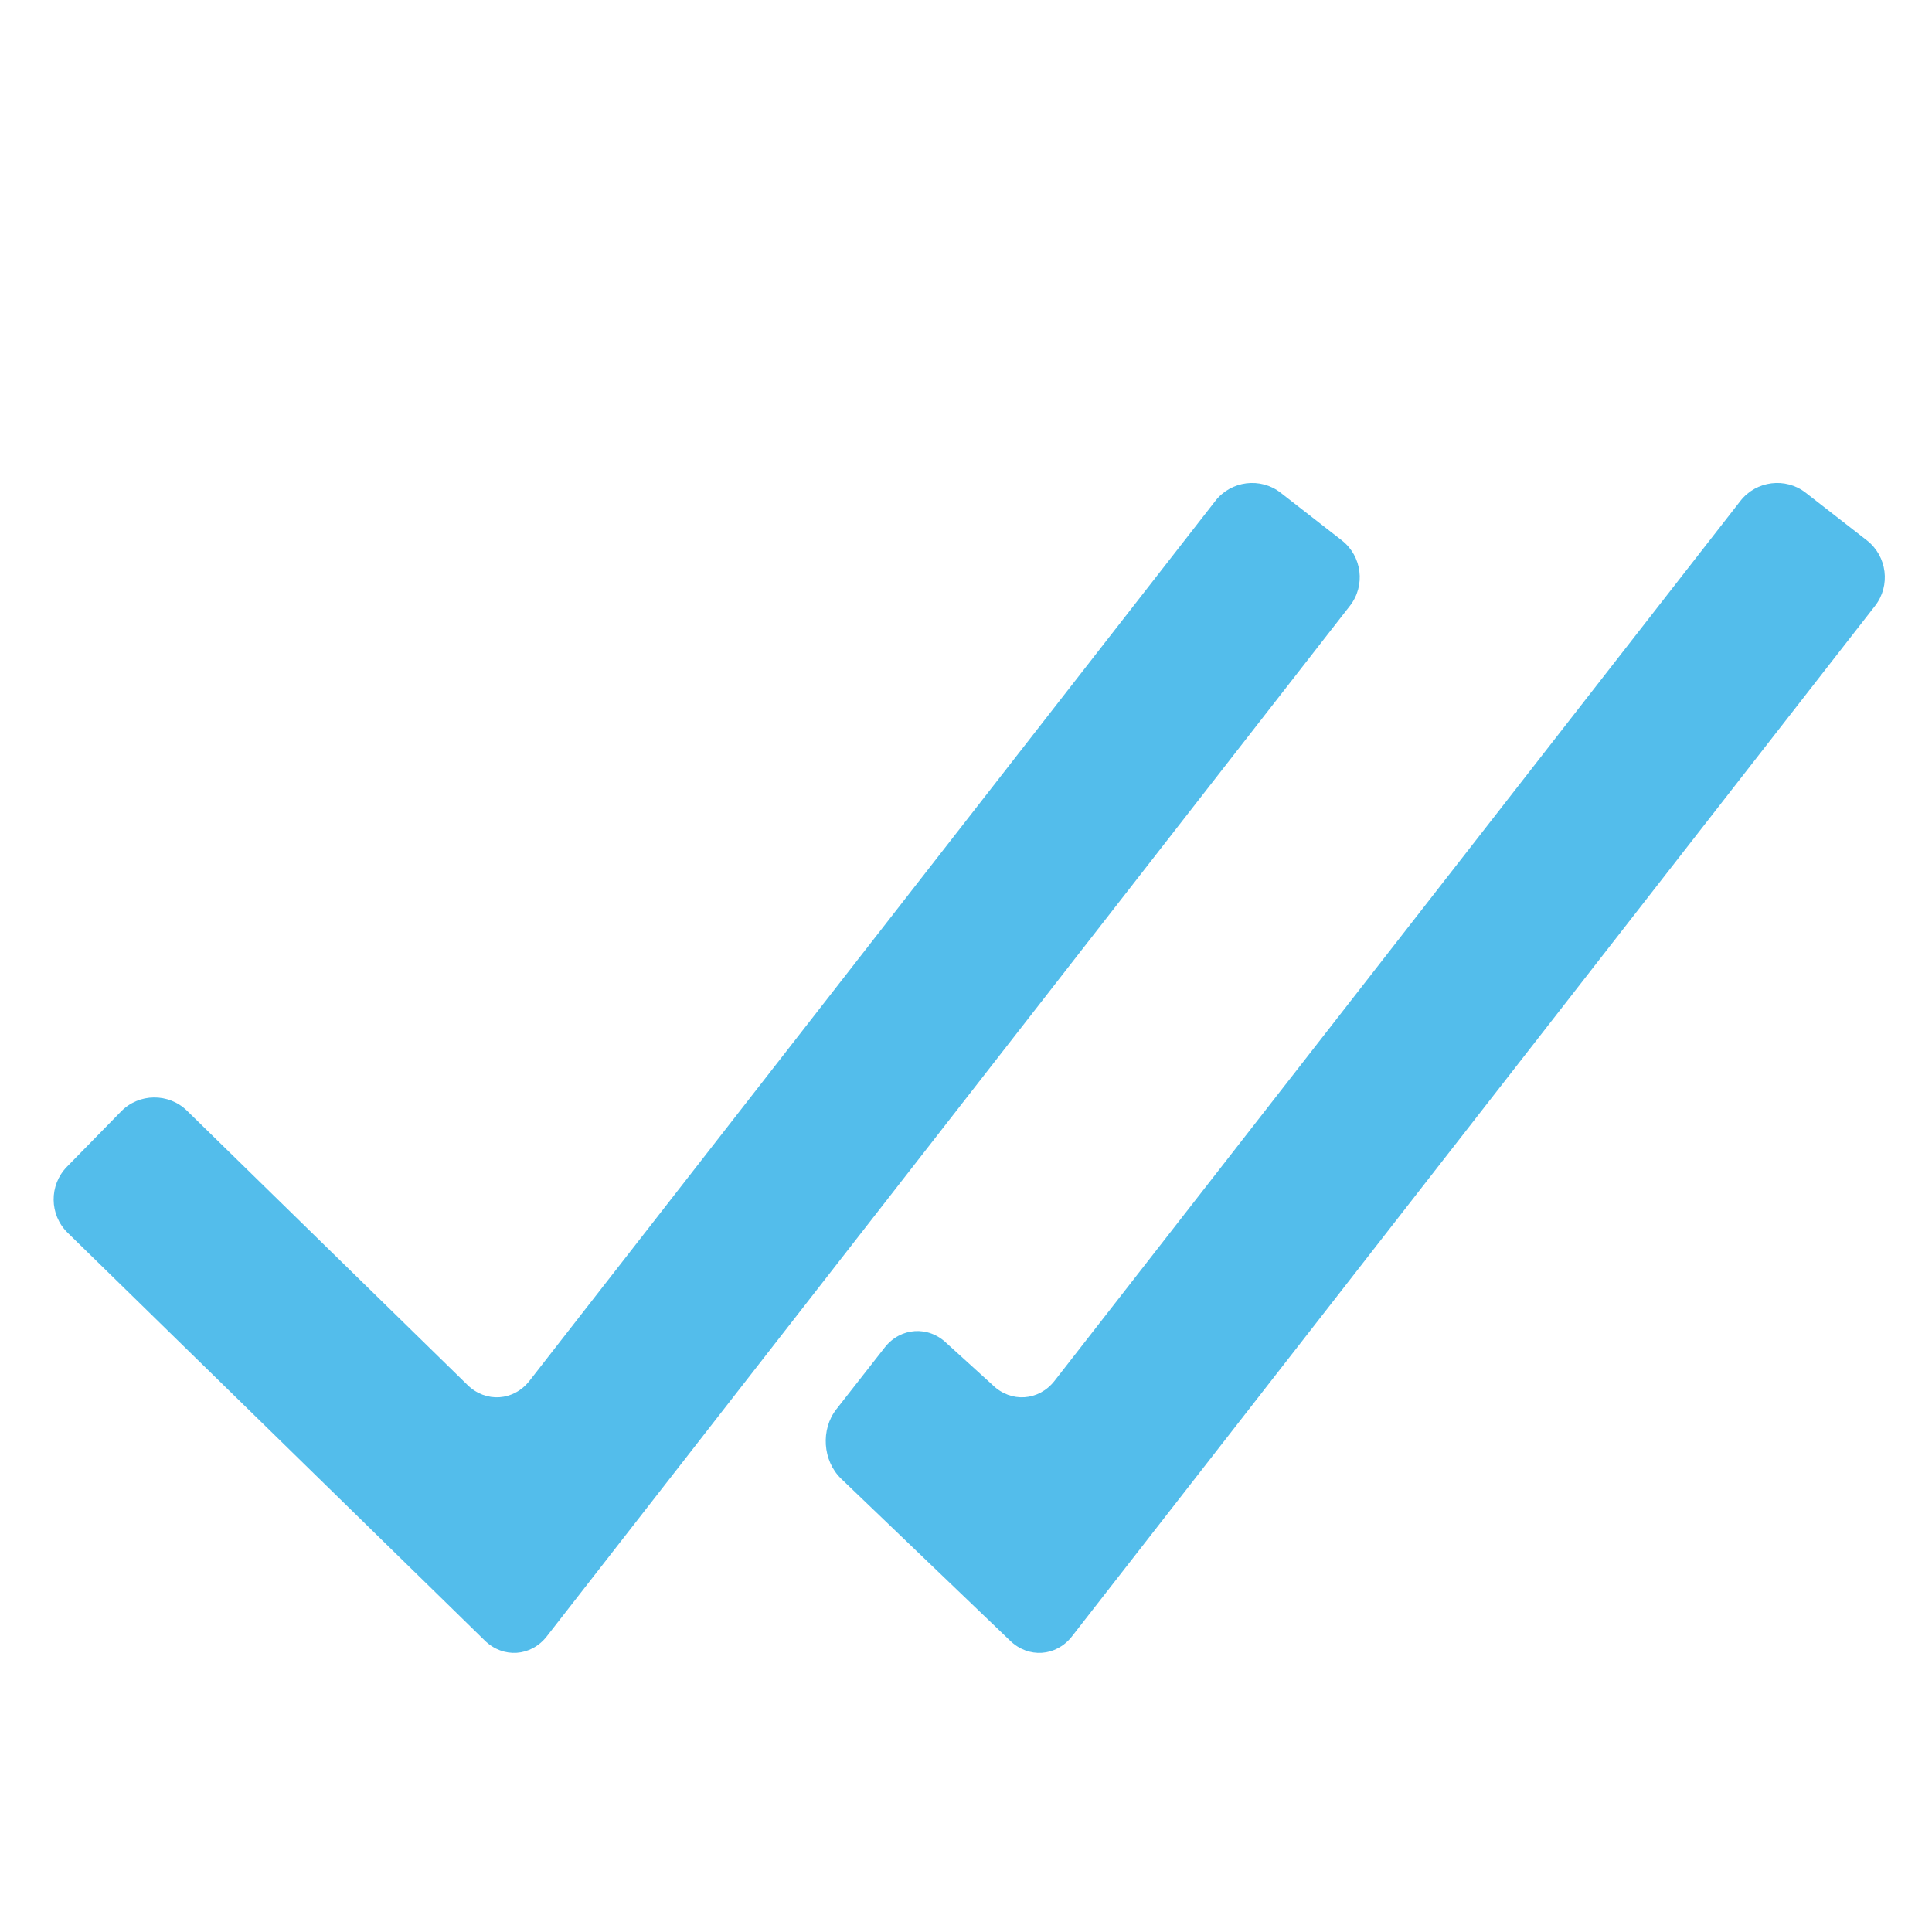
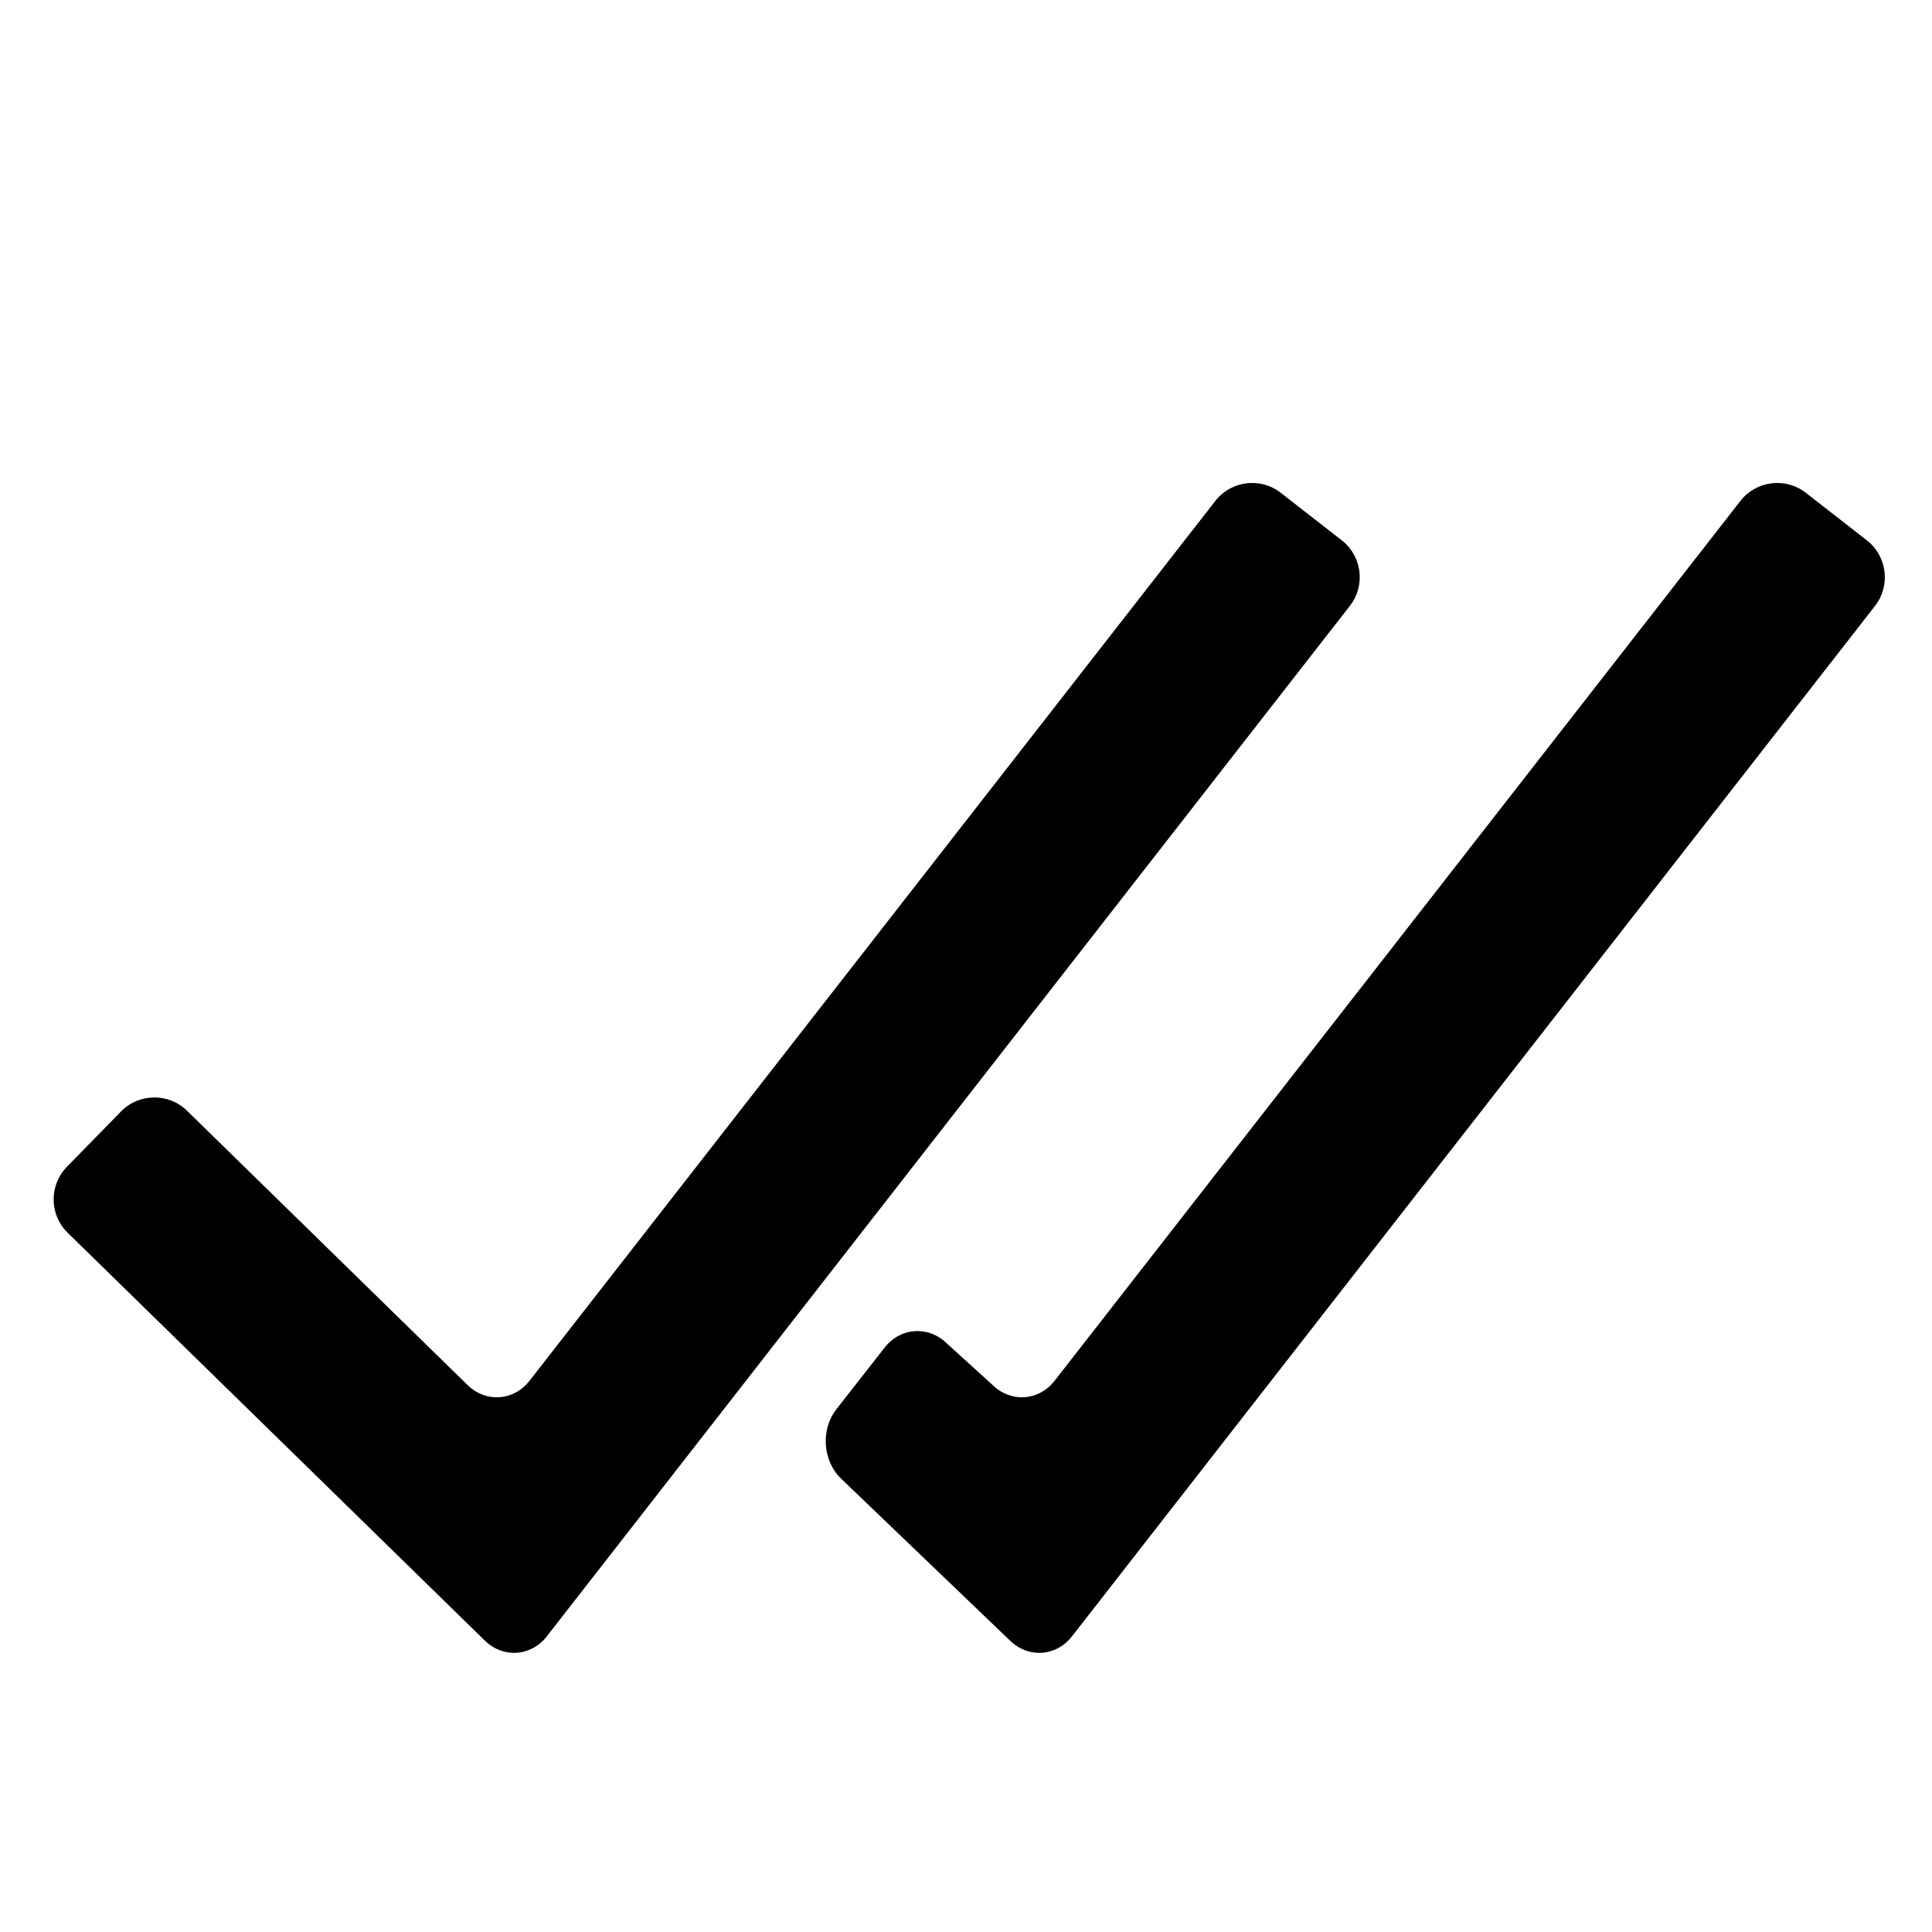
<svg xmlns="http://www.w3.org/2000/svg" viewBox="0 0 18 18" height="200" width="200" preserveAspectRatio="xMidYMid meet" class="" version="1.1" x="0px" y="0px" enable-background="new 0 0 18 18">
-   <path fill="#53BDEB" d="M17.394,5.035l-0.57-0.444c-0.188-0.147-0.462-0.113-0.609,0.076l-6.39,8.198 c-0.147,0.188-0.406,0.206-0.577,0.039l-0.427-0.388c-0.171-0.167-0.431-0.15-0.578,0.038L7.792,13.13 c-0.147,0.188-0.128,0.478,0.043,0.645l1.575,1.51c0.171,0.167,0.43,0.149,0.577-0.039l7.483-9.602 C17.616,5.456,17.582,5.182,17.394,5.035z M12.502,5.035l-0.57-0.444c-0.188-0.147-0.462-0.113-0.609,0.076l-6.39,8.198 c-0.147,0.188-0.406,0.206-0.577,0.039l-2.614-2.556c-0.171-0.167-0.447-0.164-0.614,0.007l-0.505,0.516 c-0.167,0.171-0.164,0.447,0.007,0.614l3.887,3.8c0.171,0.167,0.43,0.149,0.577-0.039l7.483-9.602 C12.724,5.456,12.69,5.182,12.502,5.035z" />
+   <path d="M17.394,5.035l-0.57-0.444c-0.188-0.147-0.462-0.113-0.609,0.076l-6.39,8.198 c-0.147,0.188-0.406,0.206-0.577,0.039l-0.427-0.388c-0.171-0.167-0.431-0.15-0.578,0.038L7.792,13.13 c-0.147,0.188-0.128,0.478,0.043,0.645l1.575,1.51c0.171,0.167,0.43,0.149,0.577-0.039l7.483-9.602 C17.616,5.456,17.582,5.182,17.394,5.035z M12.502,5.035l-0.57-0.444c-0.188-0.147-0.462-0.113-0.609,0.076l-6.39,8.198 c-0.147,0.188-0.406,0.206-0.577,0.039l-2.614-2.556c-0.171-0.167-0.447-0.164-0.614,0.007l-0.505,0.516 c-0.167,0.171-0.164,0.447,0.007,0.614l3.887,3.8c0.171,0.167,0.43,0.149,0.577-0.039l7.483-9.602 C12.724,5.456,12.69,5.182,12.502,5.035z" />
</svg>
